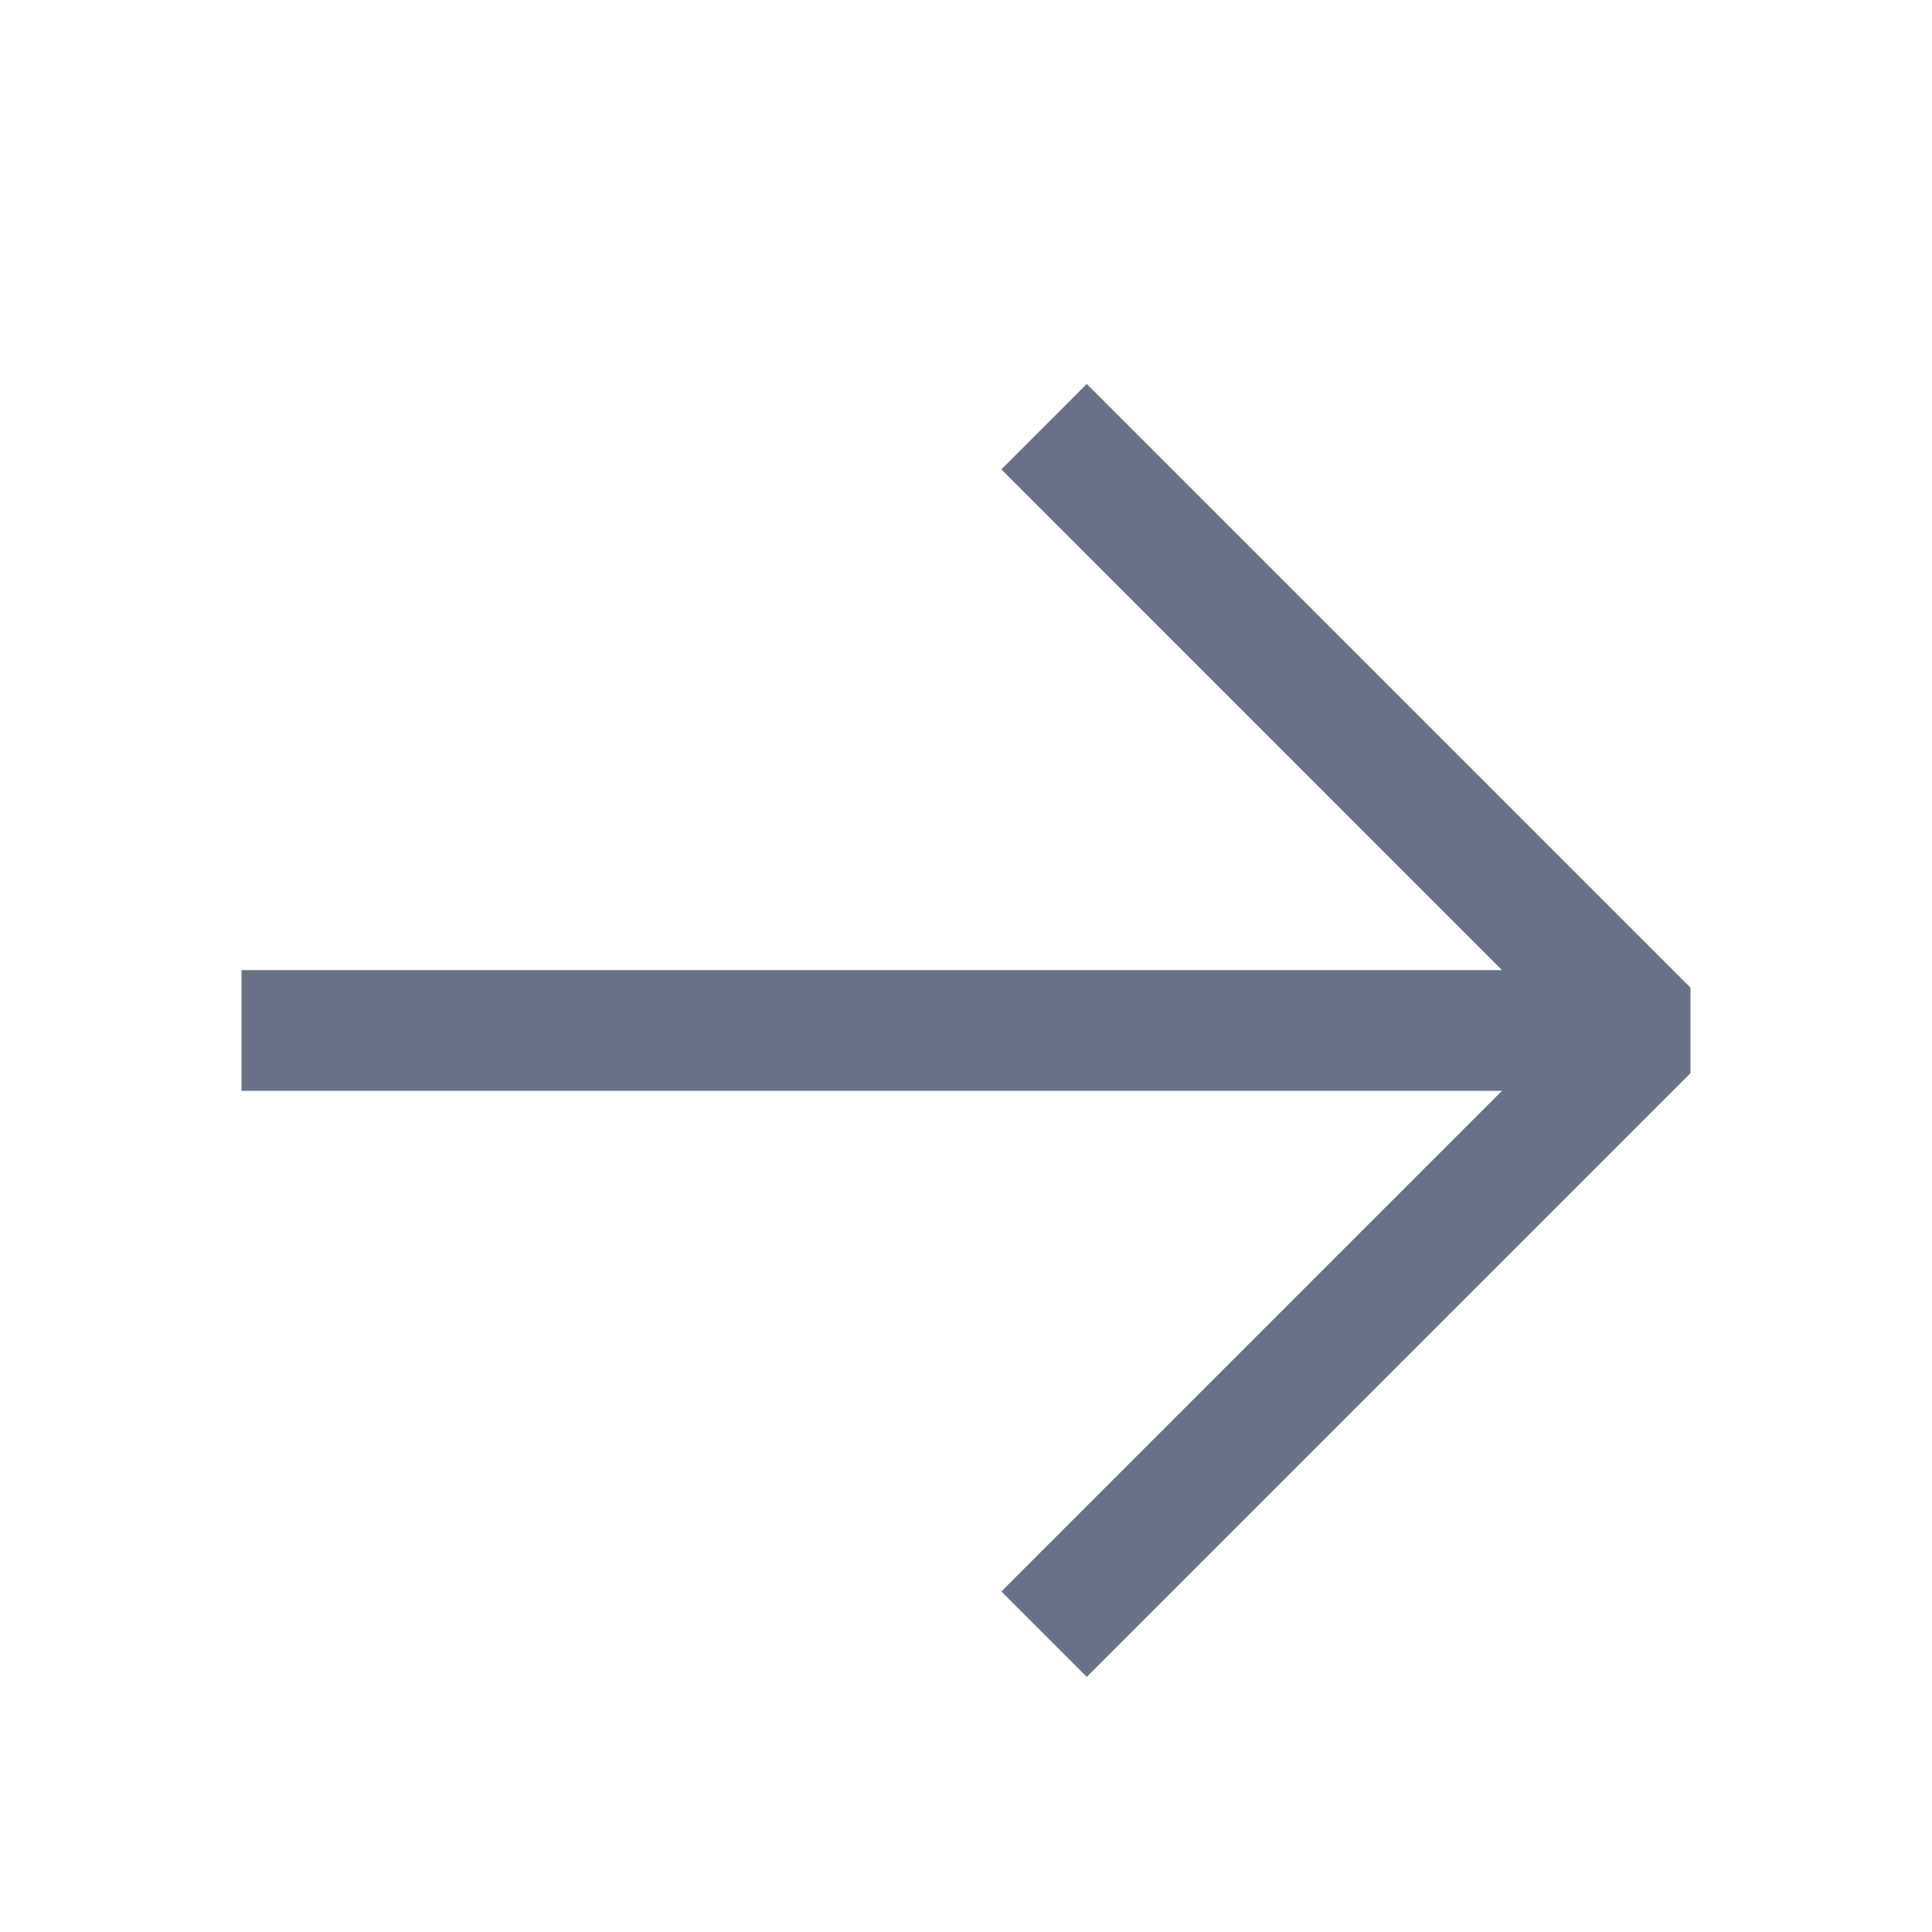
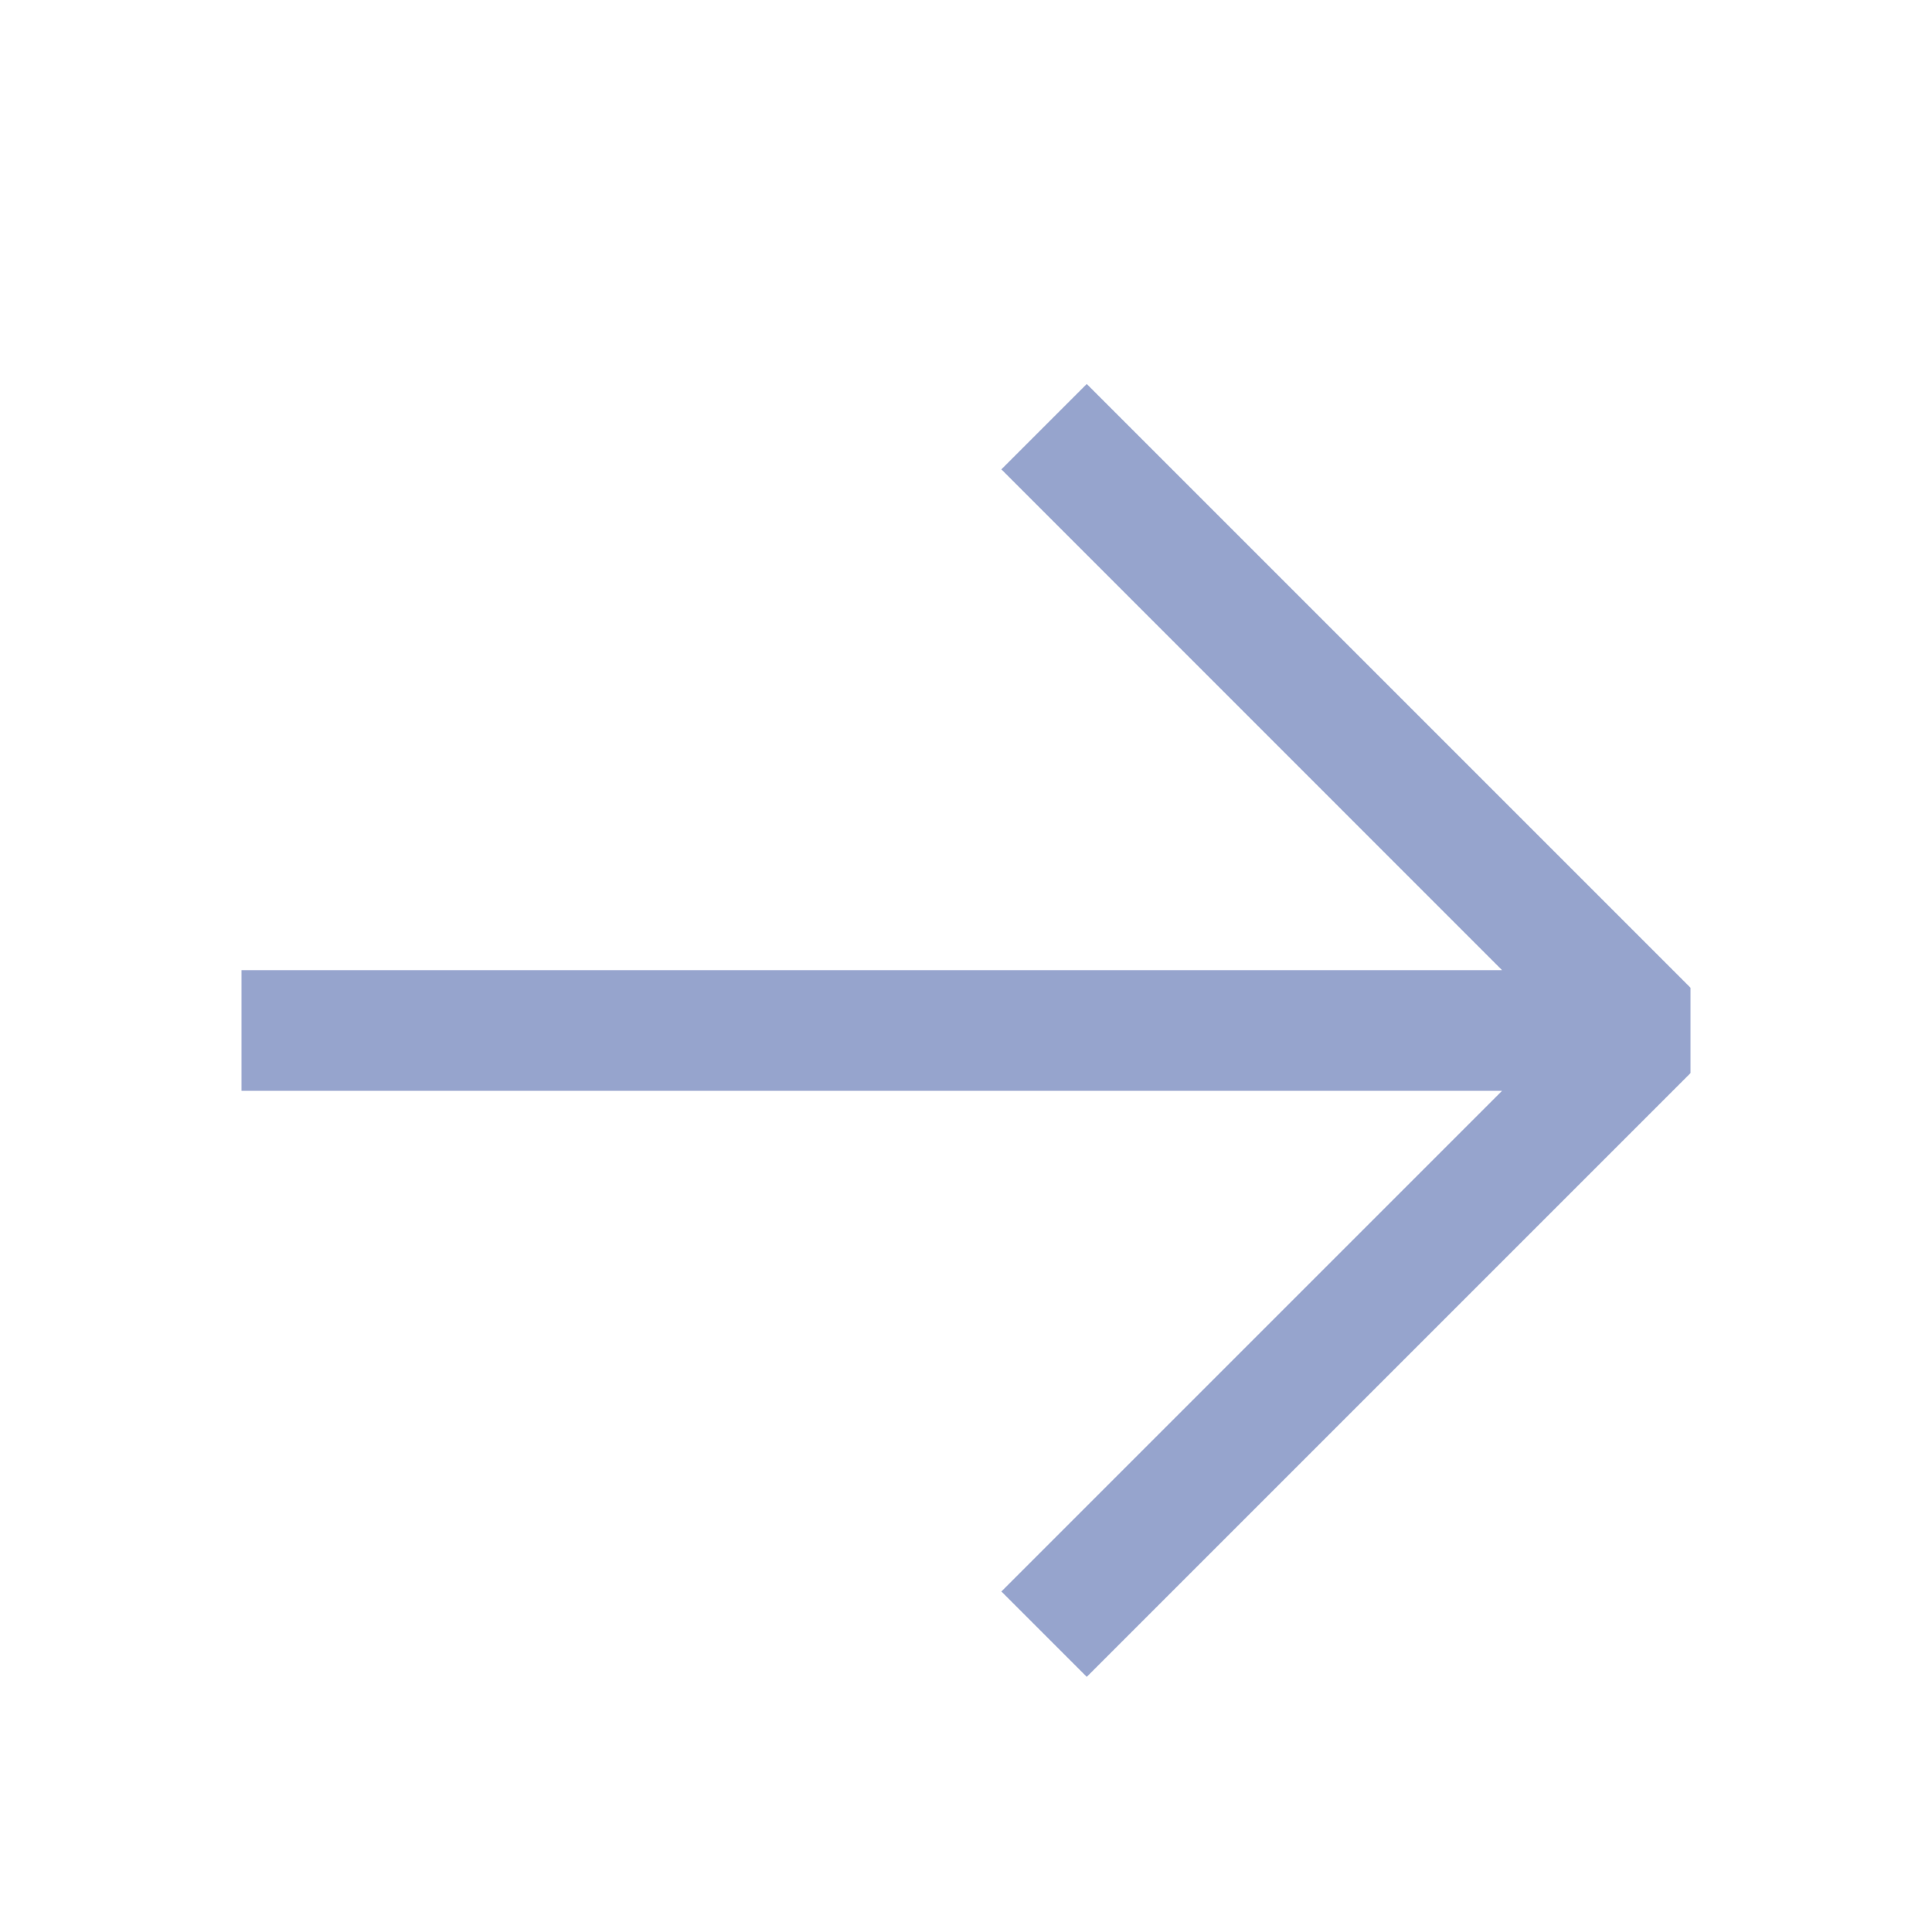
<svg xmlns="http://www.w3.org/2000/svg" width="16" height="16" viewBox="0 0 16 16" fill="none">
-   <path fill-rule="evenodd" clip-rule="evenodd" d="M9 13.887L14 8.887L14 8.18L9 3.18L8.293 3.887L12.439 8.034L2 8.034L2 9.034L12.439 9.034L8.293 13.18L9 13.887Z" fill="#697187" />
+   <path fill-rule="evenodd" clip-rule="evenodd" d="M9 13.887L14 8.887L14 8.18L9 3.18L8.293 3.887L12.439 8.034L2 8.034L2 9.034L12.439 9.034L8.293 13.18L9 13.887Z" fill="#96a4cd" />
</svg>
